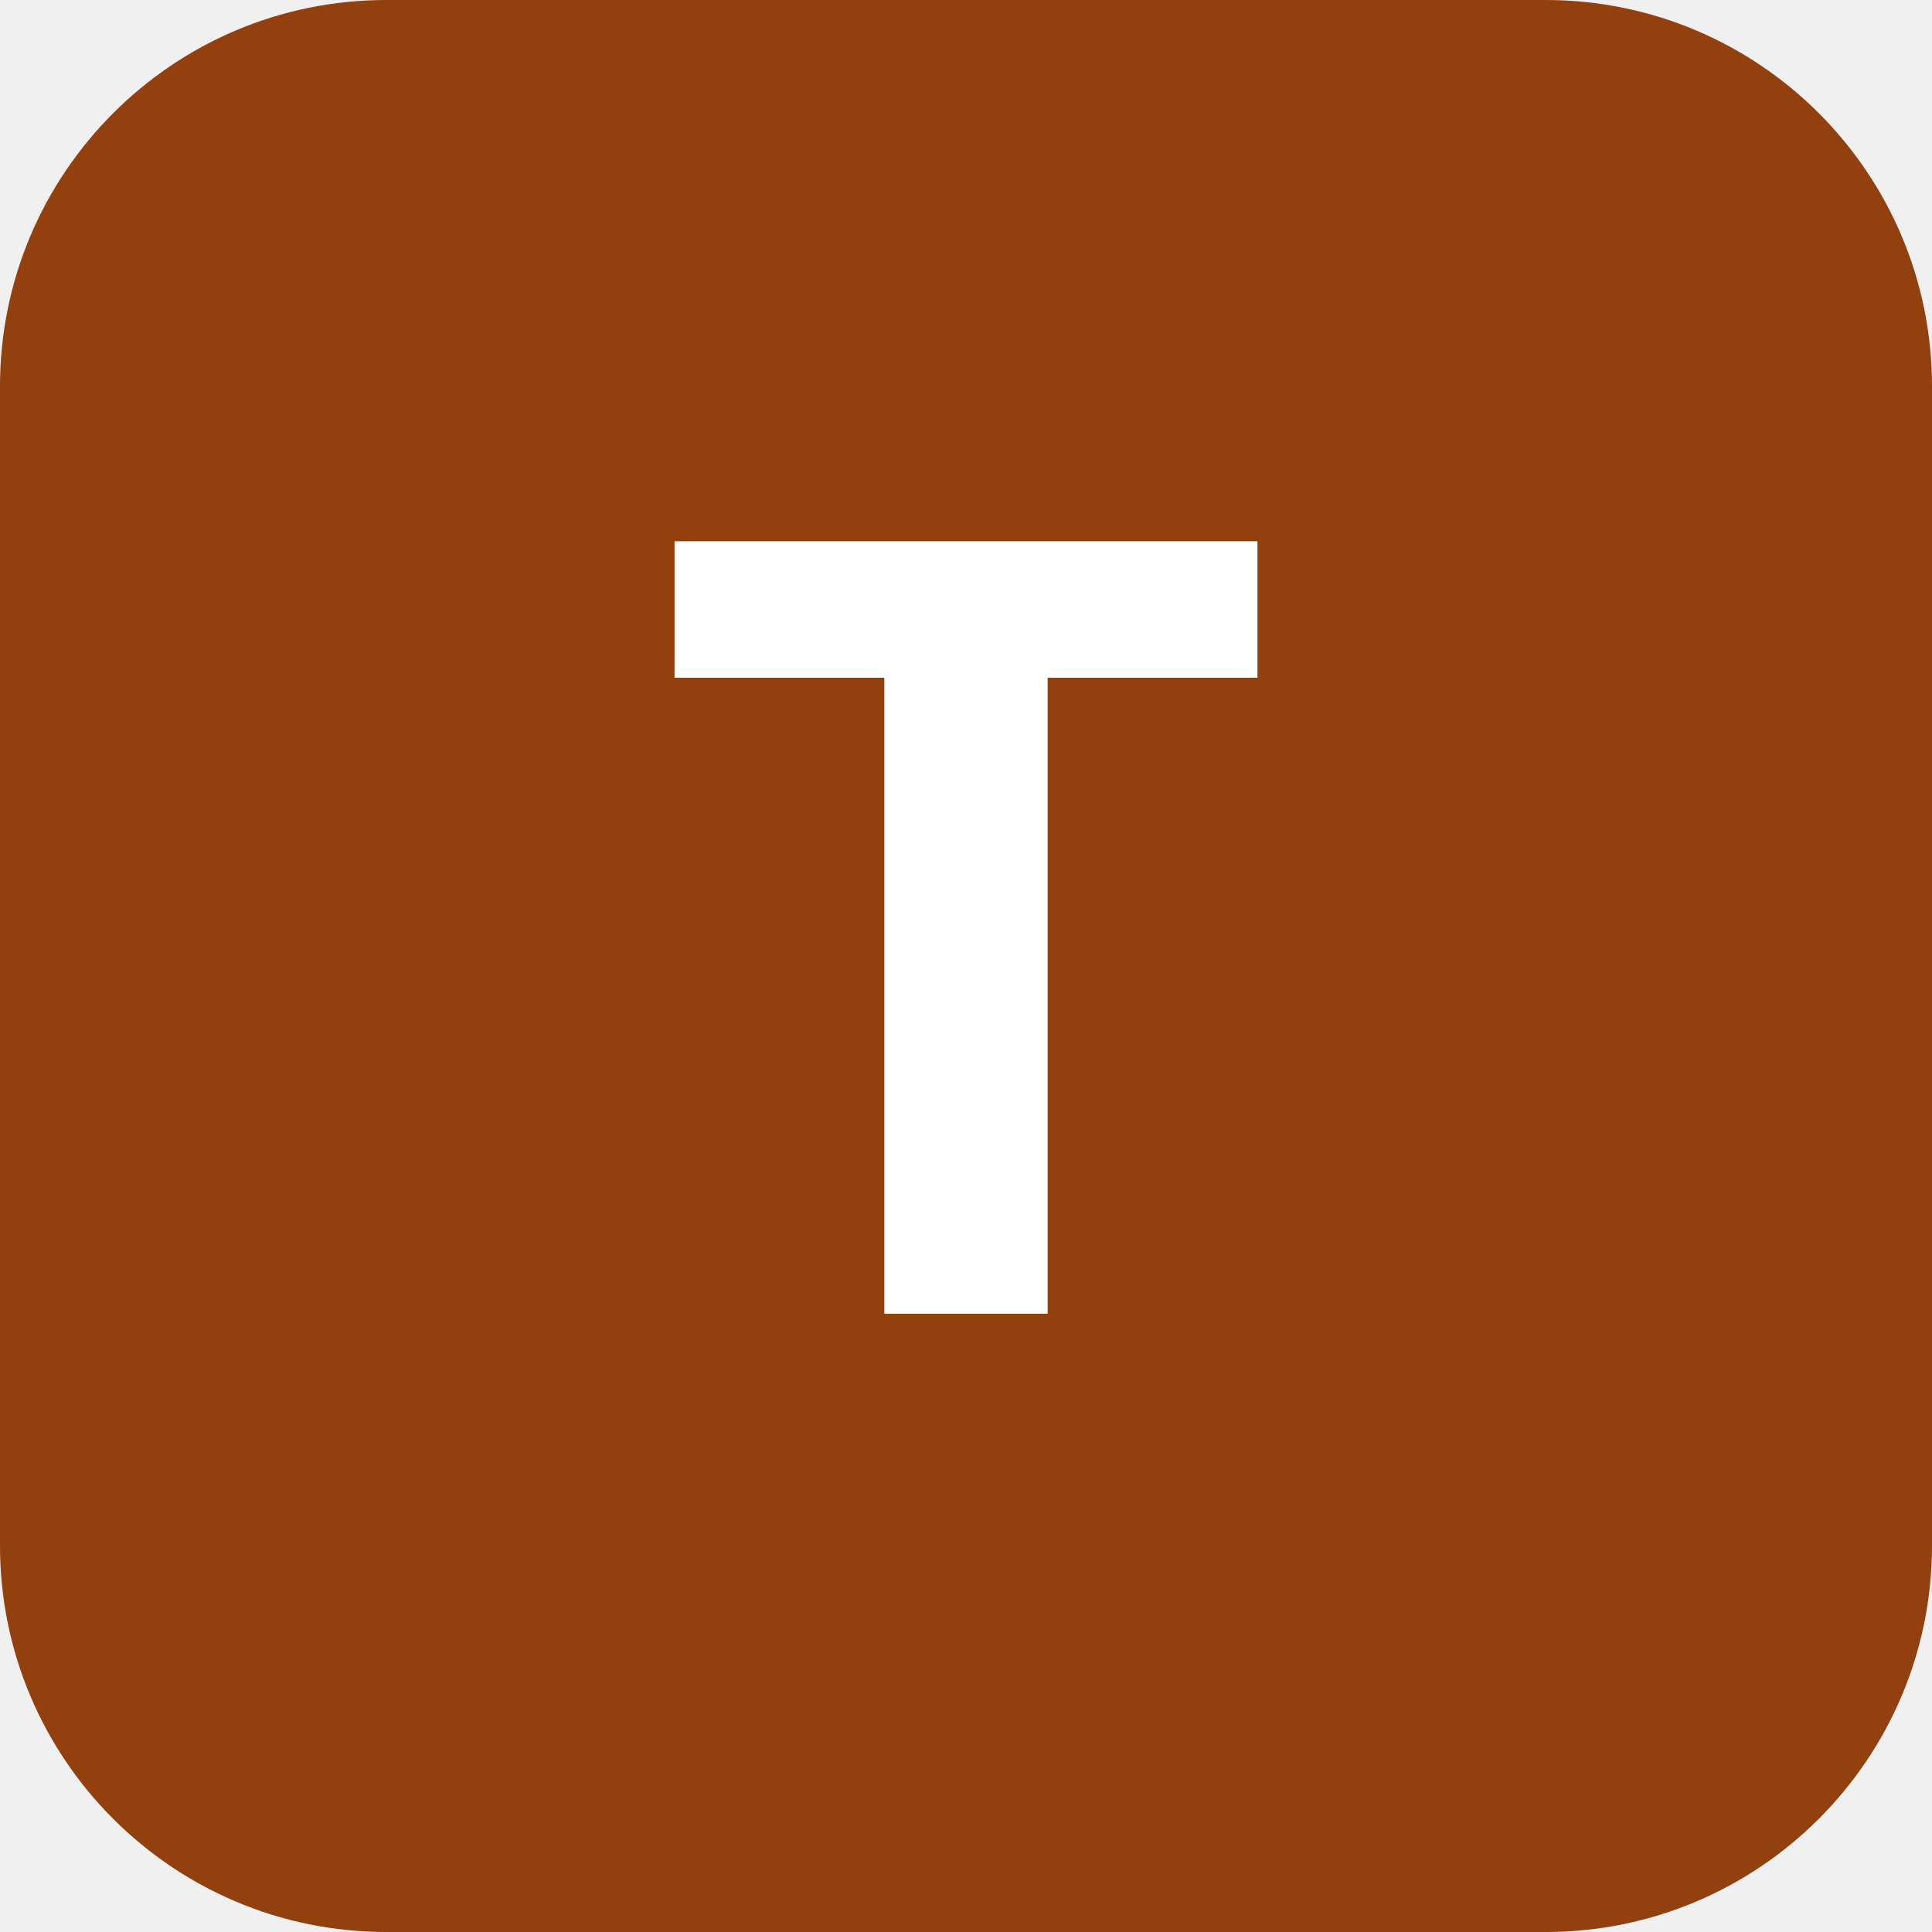
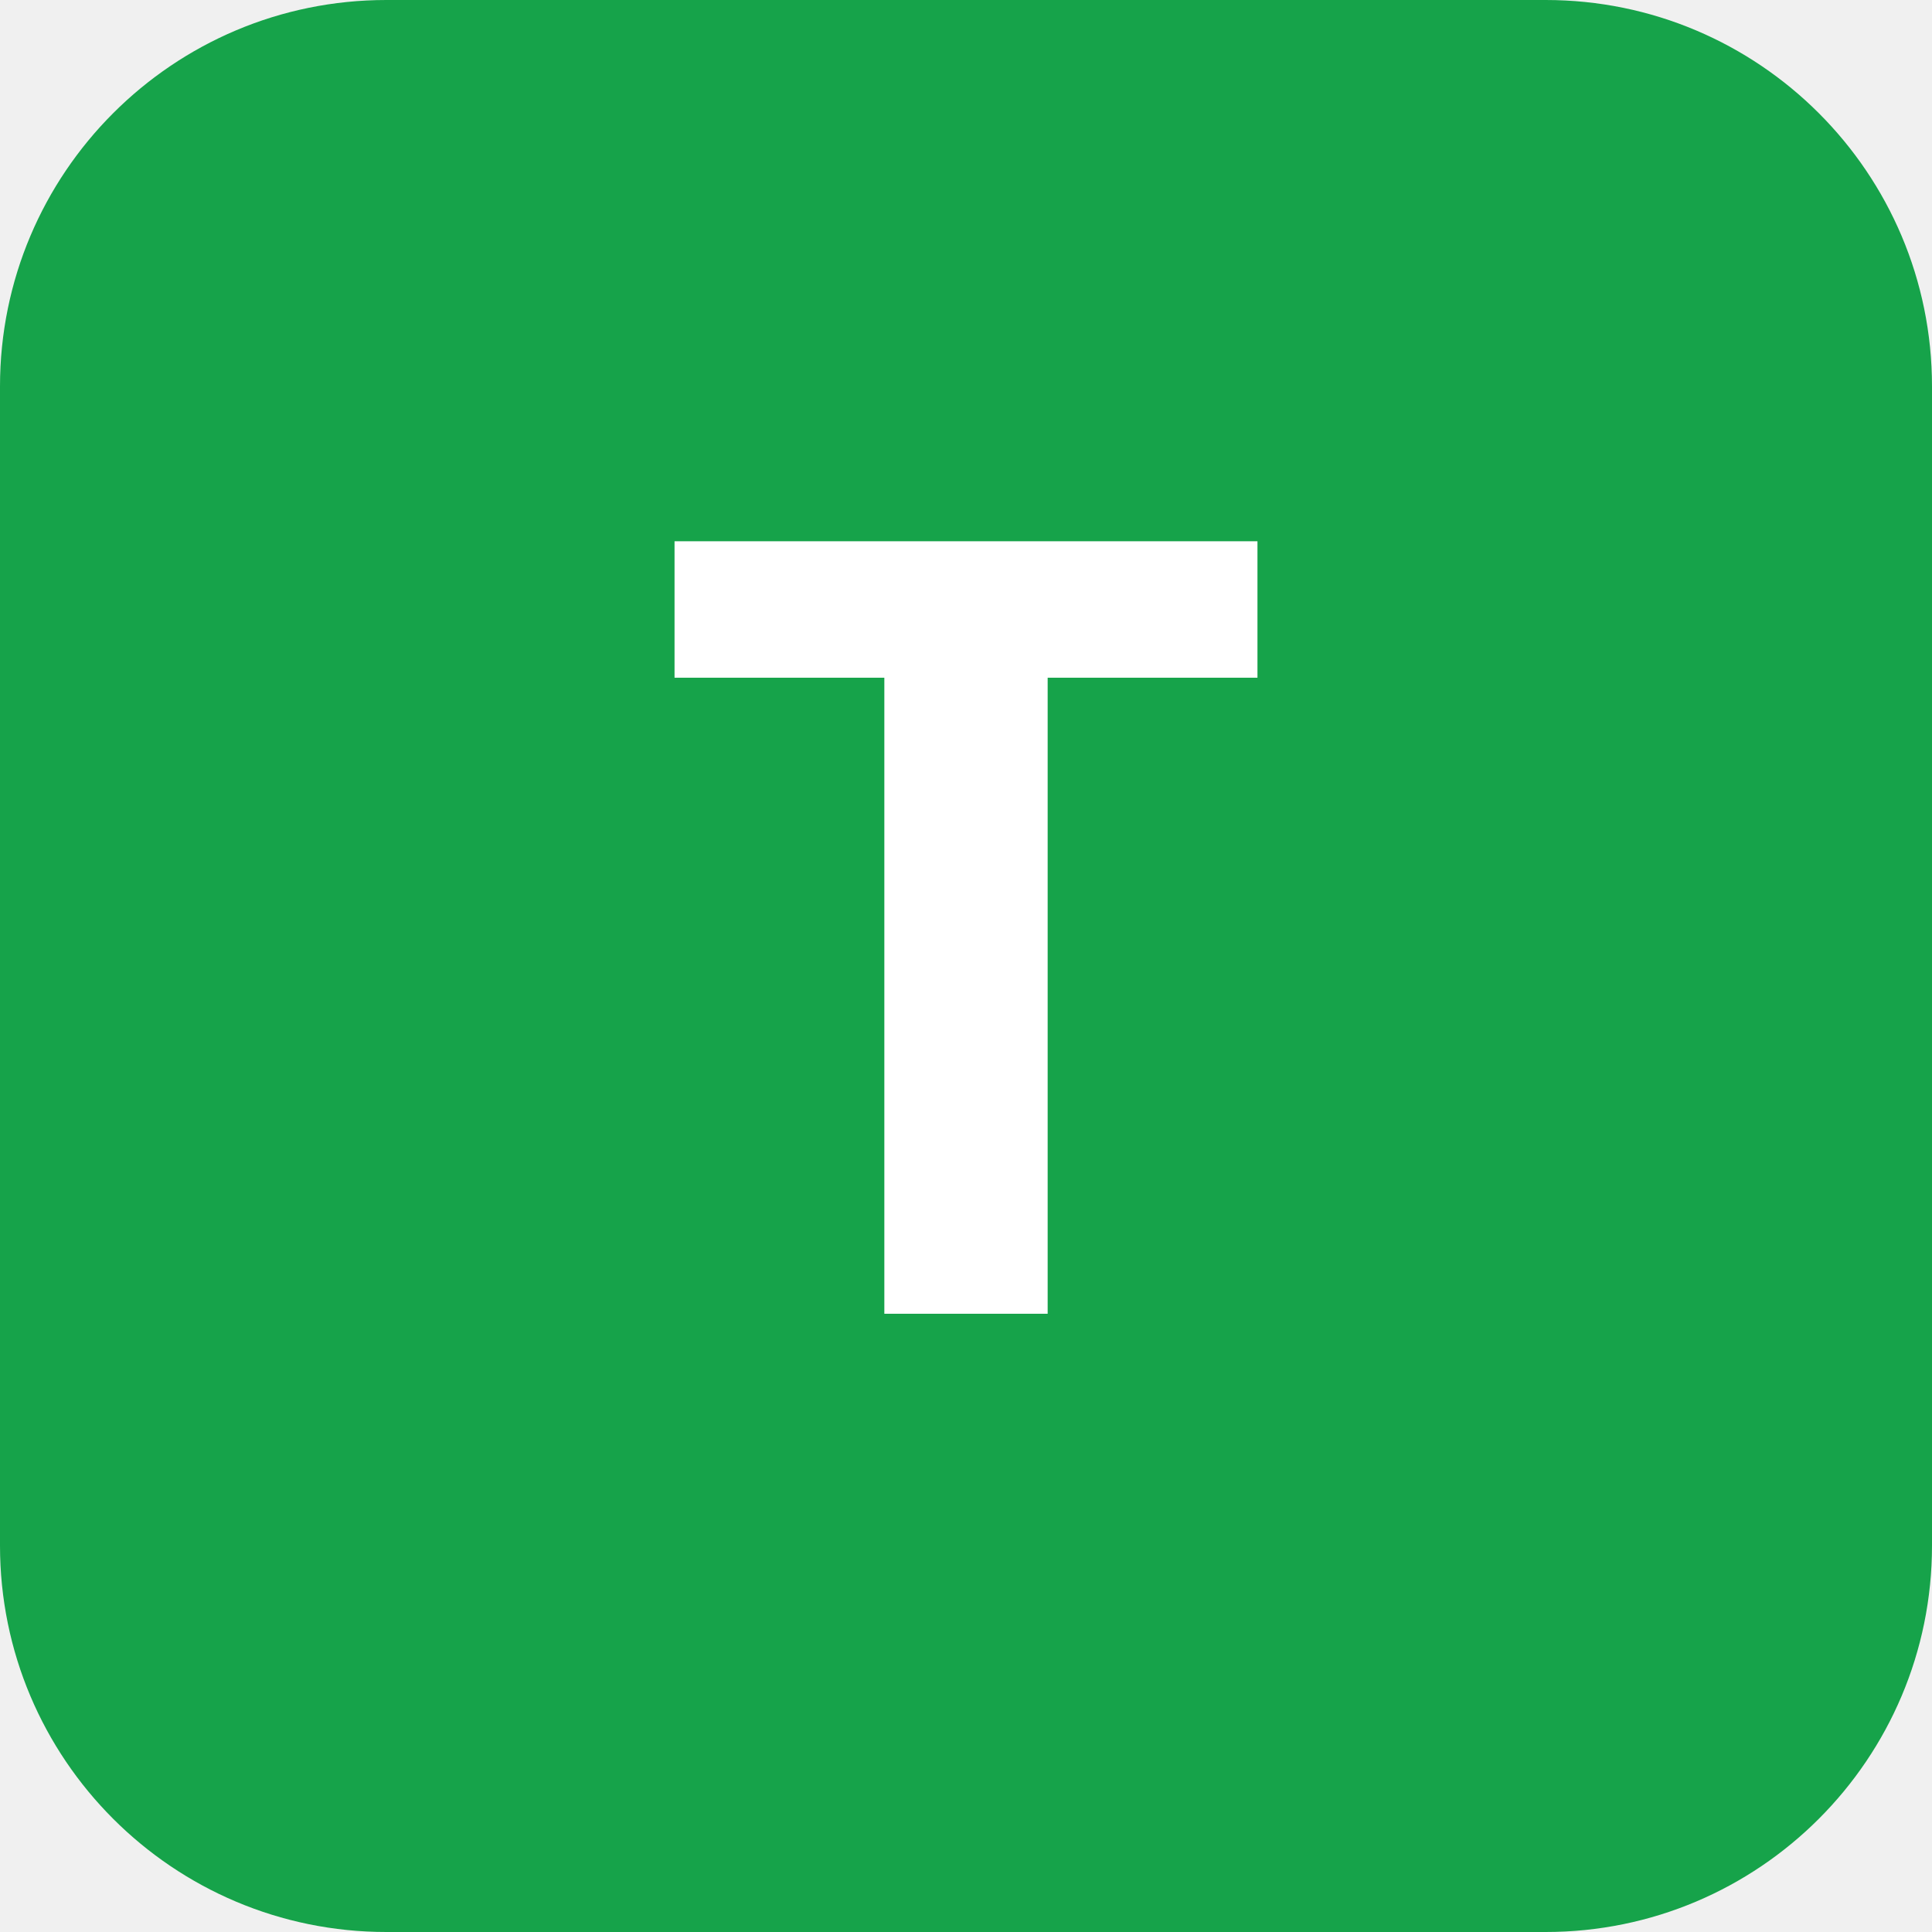
<svg xmlns="http://www.w3.org/2000/svg" viewBox="0 0 100 100">
-   <rect width="100" height="100" rx="20" fill="#92400e" />
+   <rect width="100" height="100" rx="20" fill="#16a34a" />
  <text x="50" y="68" font-family="system-ui,sans-serif" font-size="56" font-weight="700" fill="white" text-anchor="middle">T</text>
</svg>
